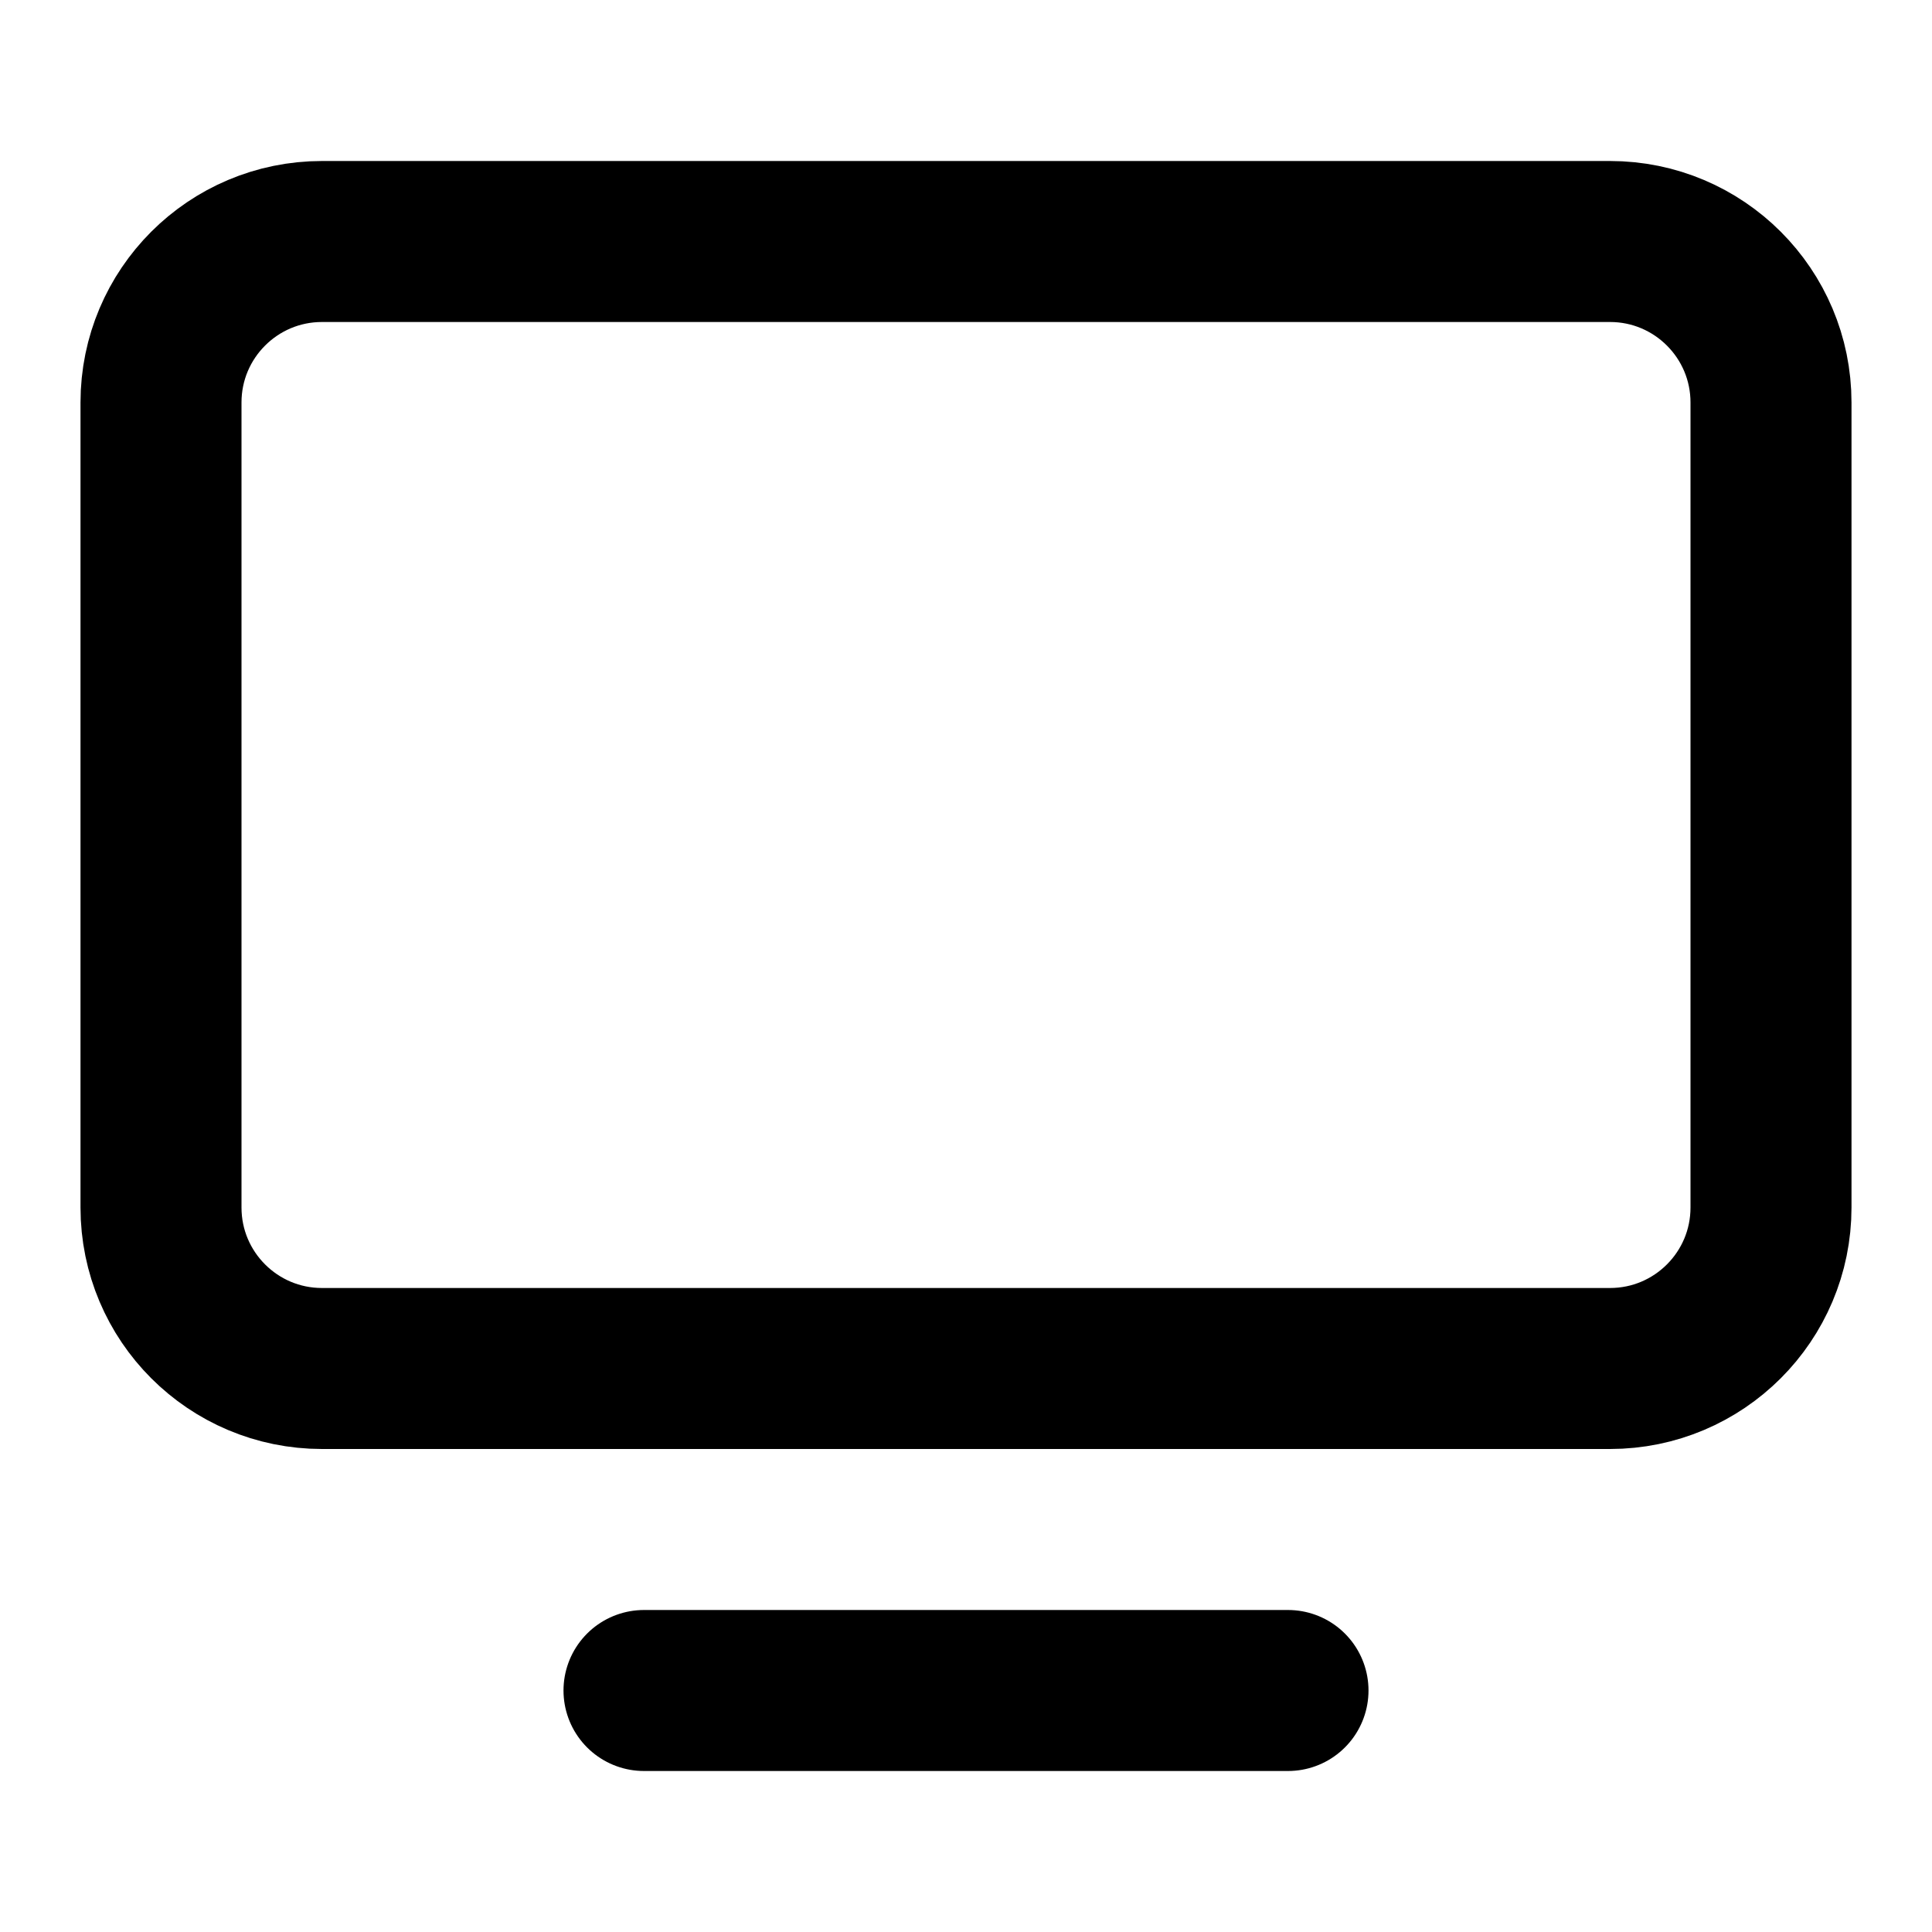
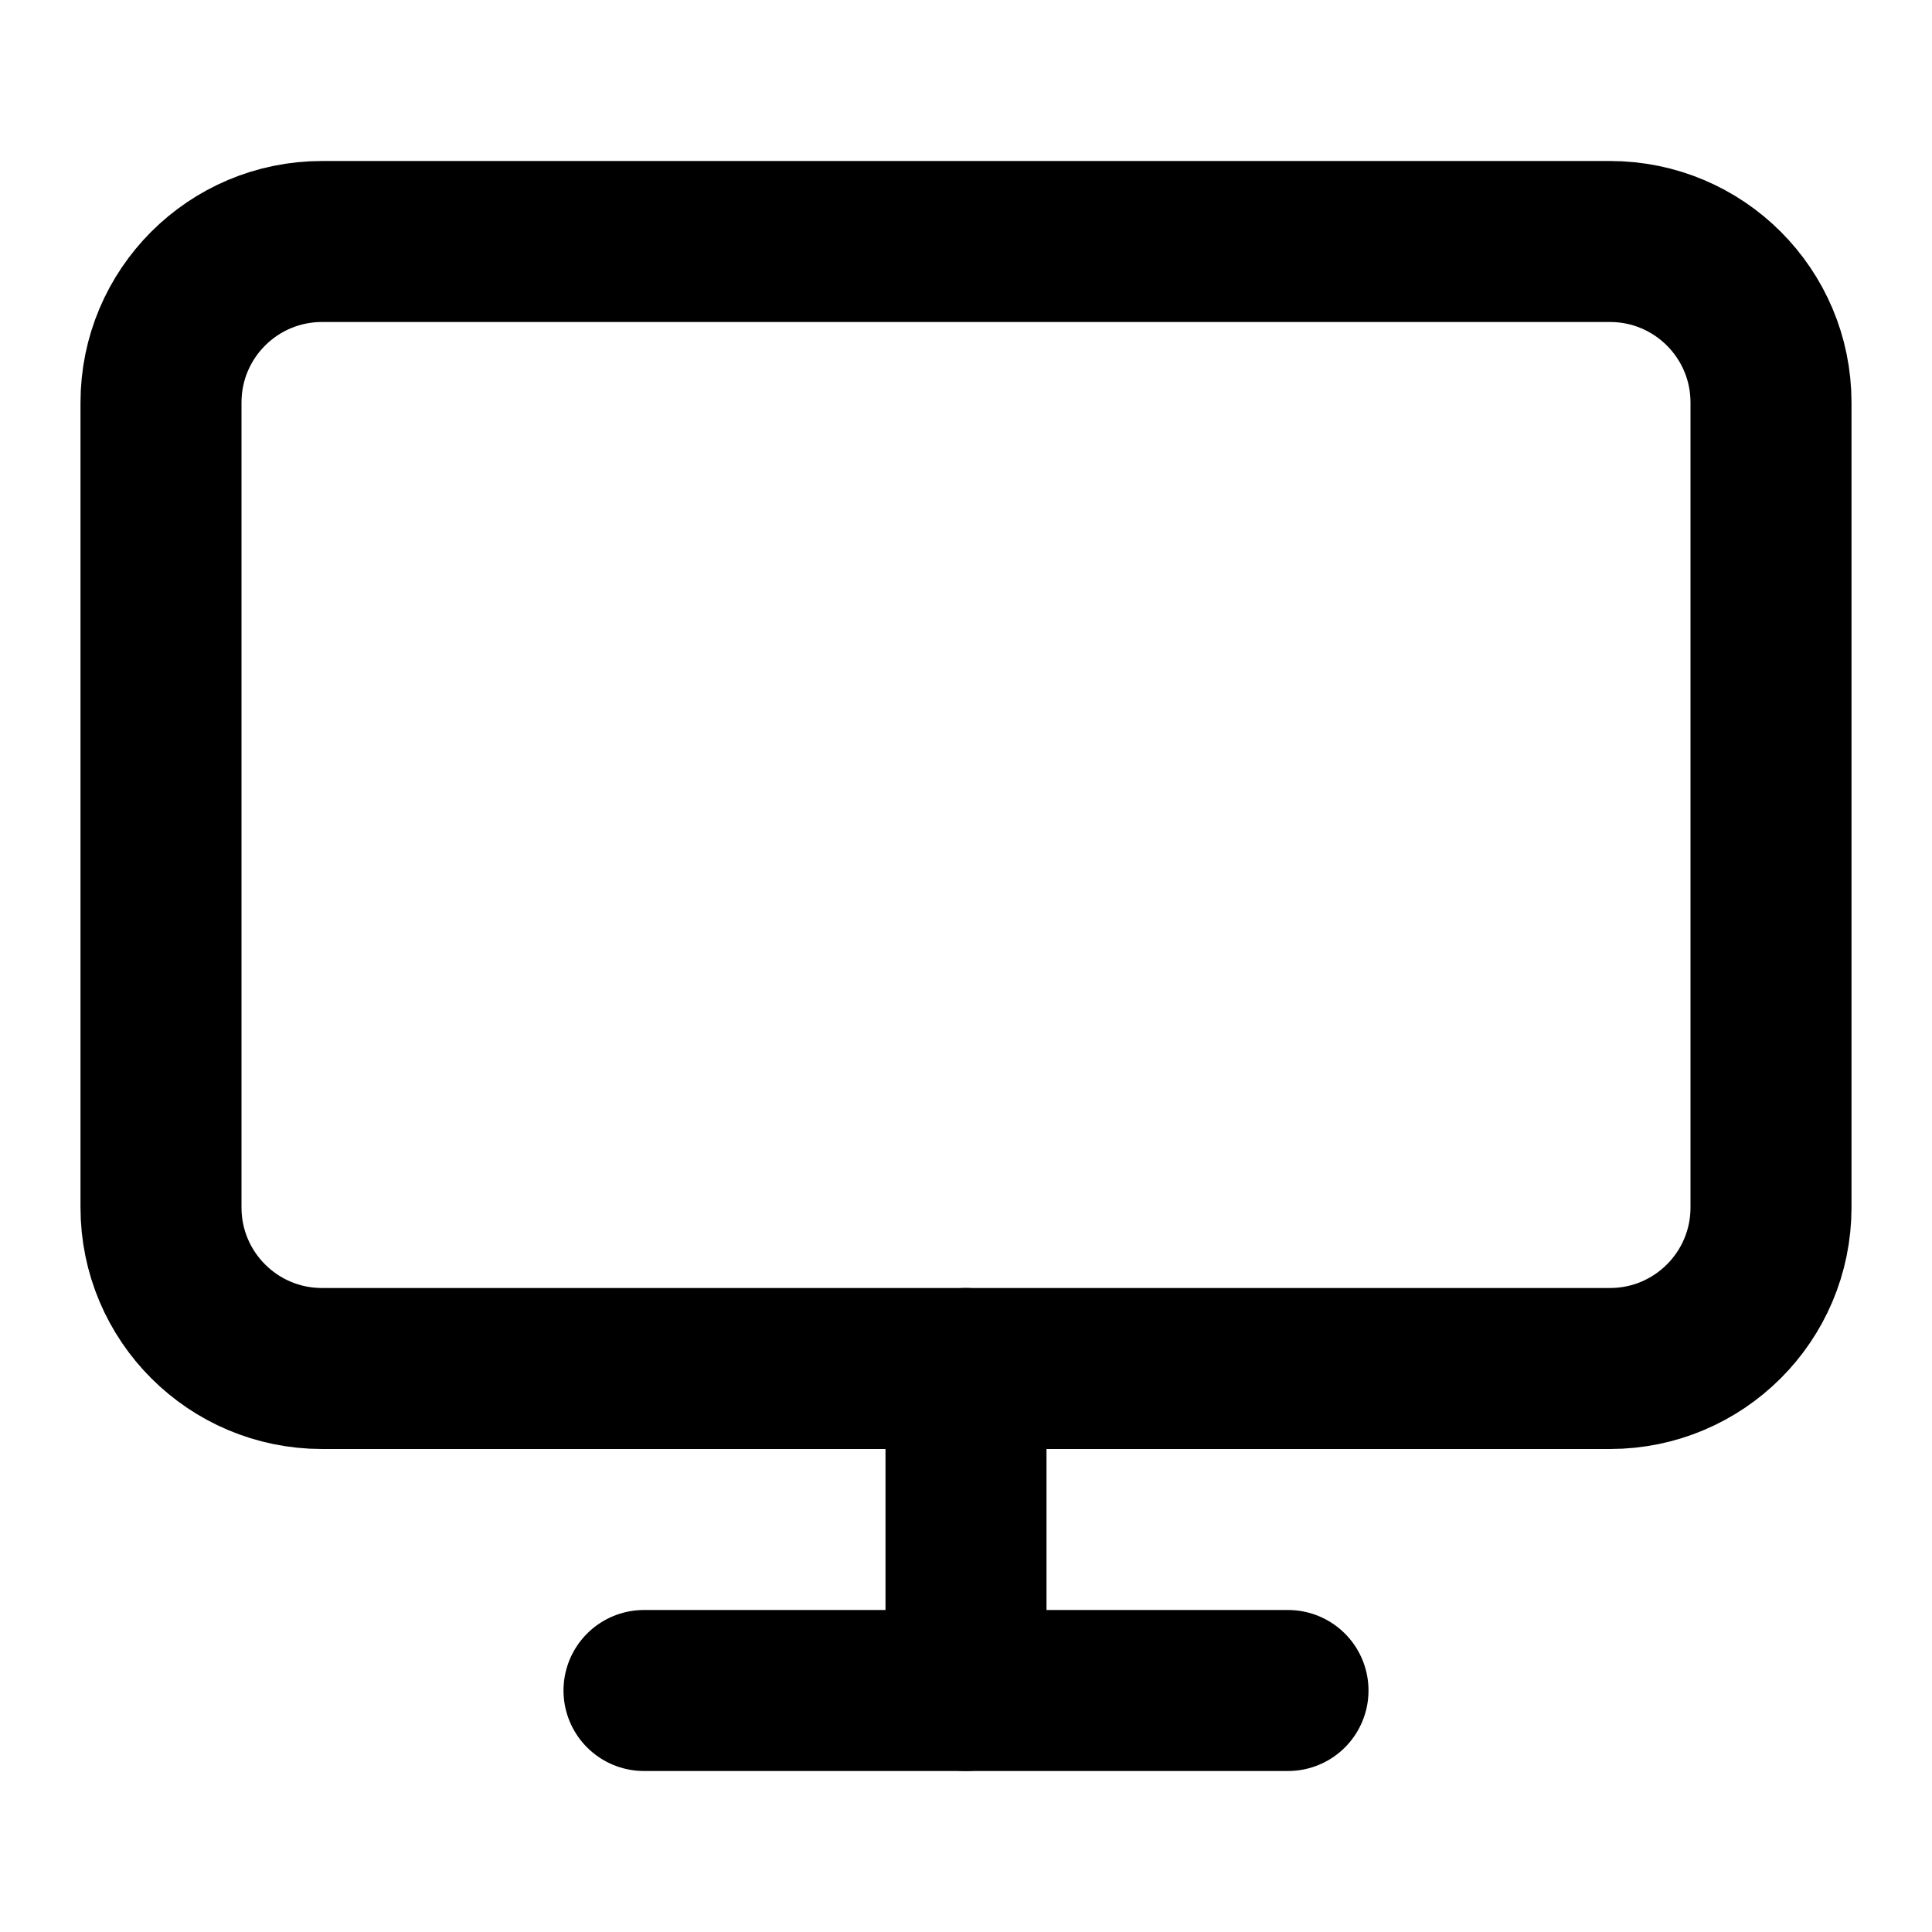
<svg xmlns="http://www.w3.org/2000/svg" width="24" height="24" viewBox="0 0 24 24" fill="none" stroke="currentColor" stroke-width="2" stroke-linecap="round" stroke-linejoin="round">
  <rect x="2" y="3" width="20" height="14" rx="2" ry="2" />
  <line x1="8" y1="21" x2="16" y2="21" />
+   <line x1="12" y1="17" x2="12" y2="21" />
</svg>
